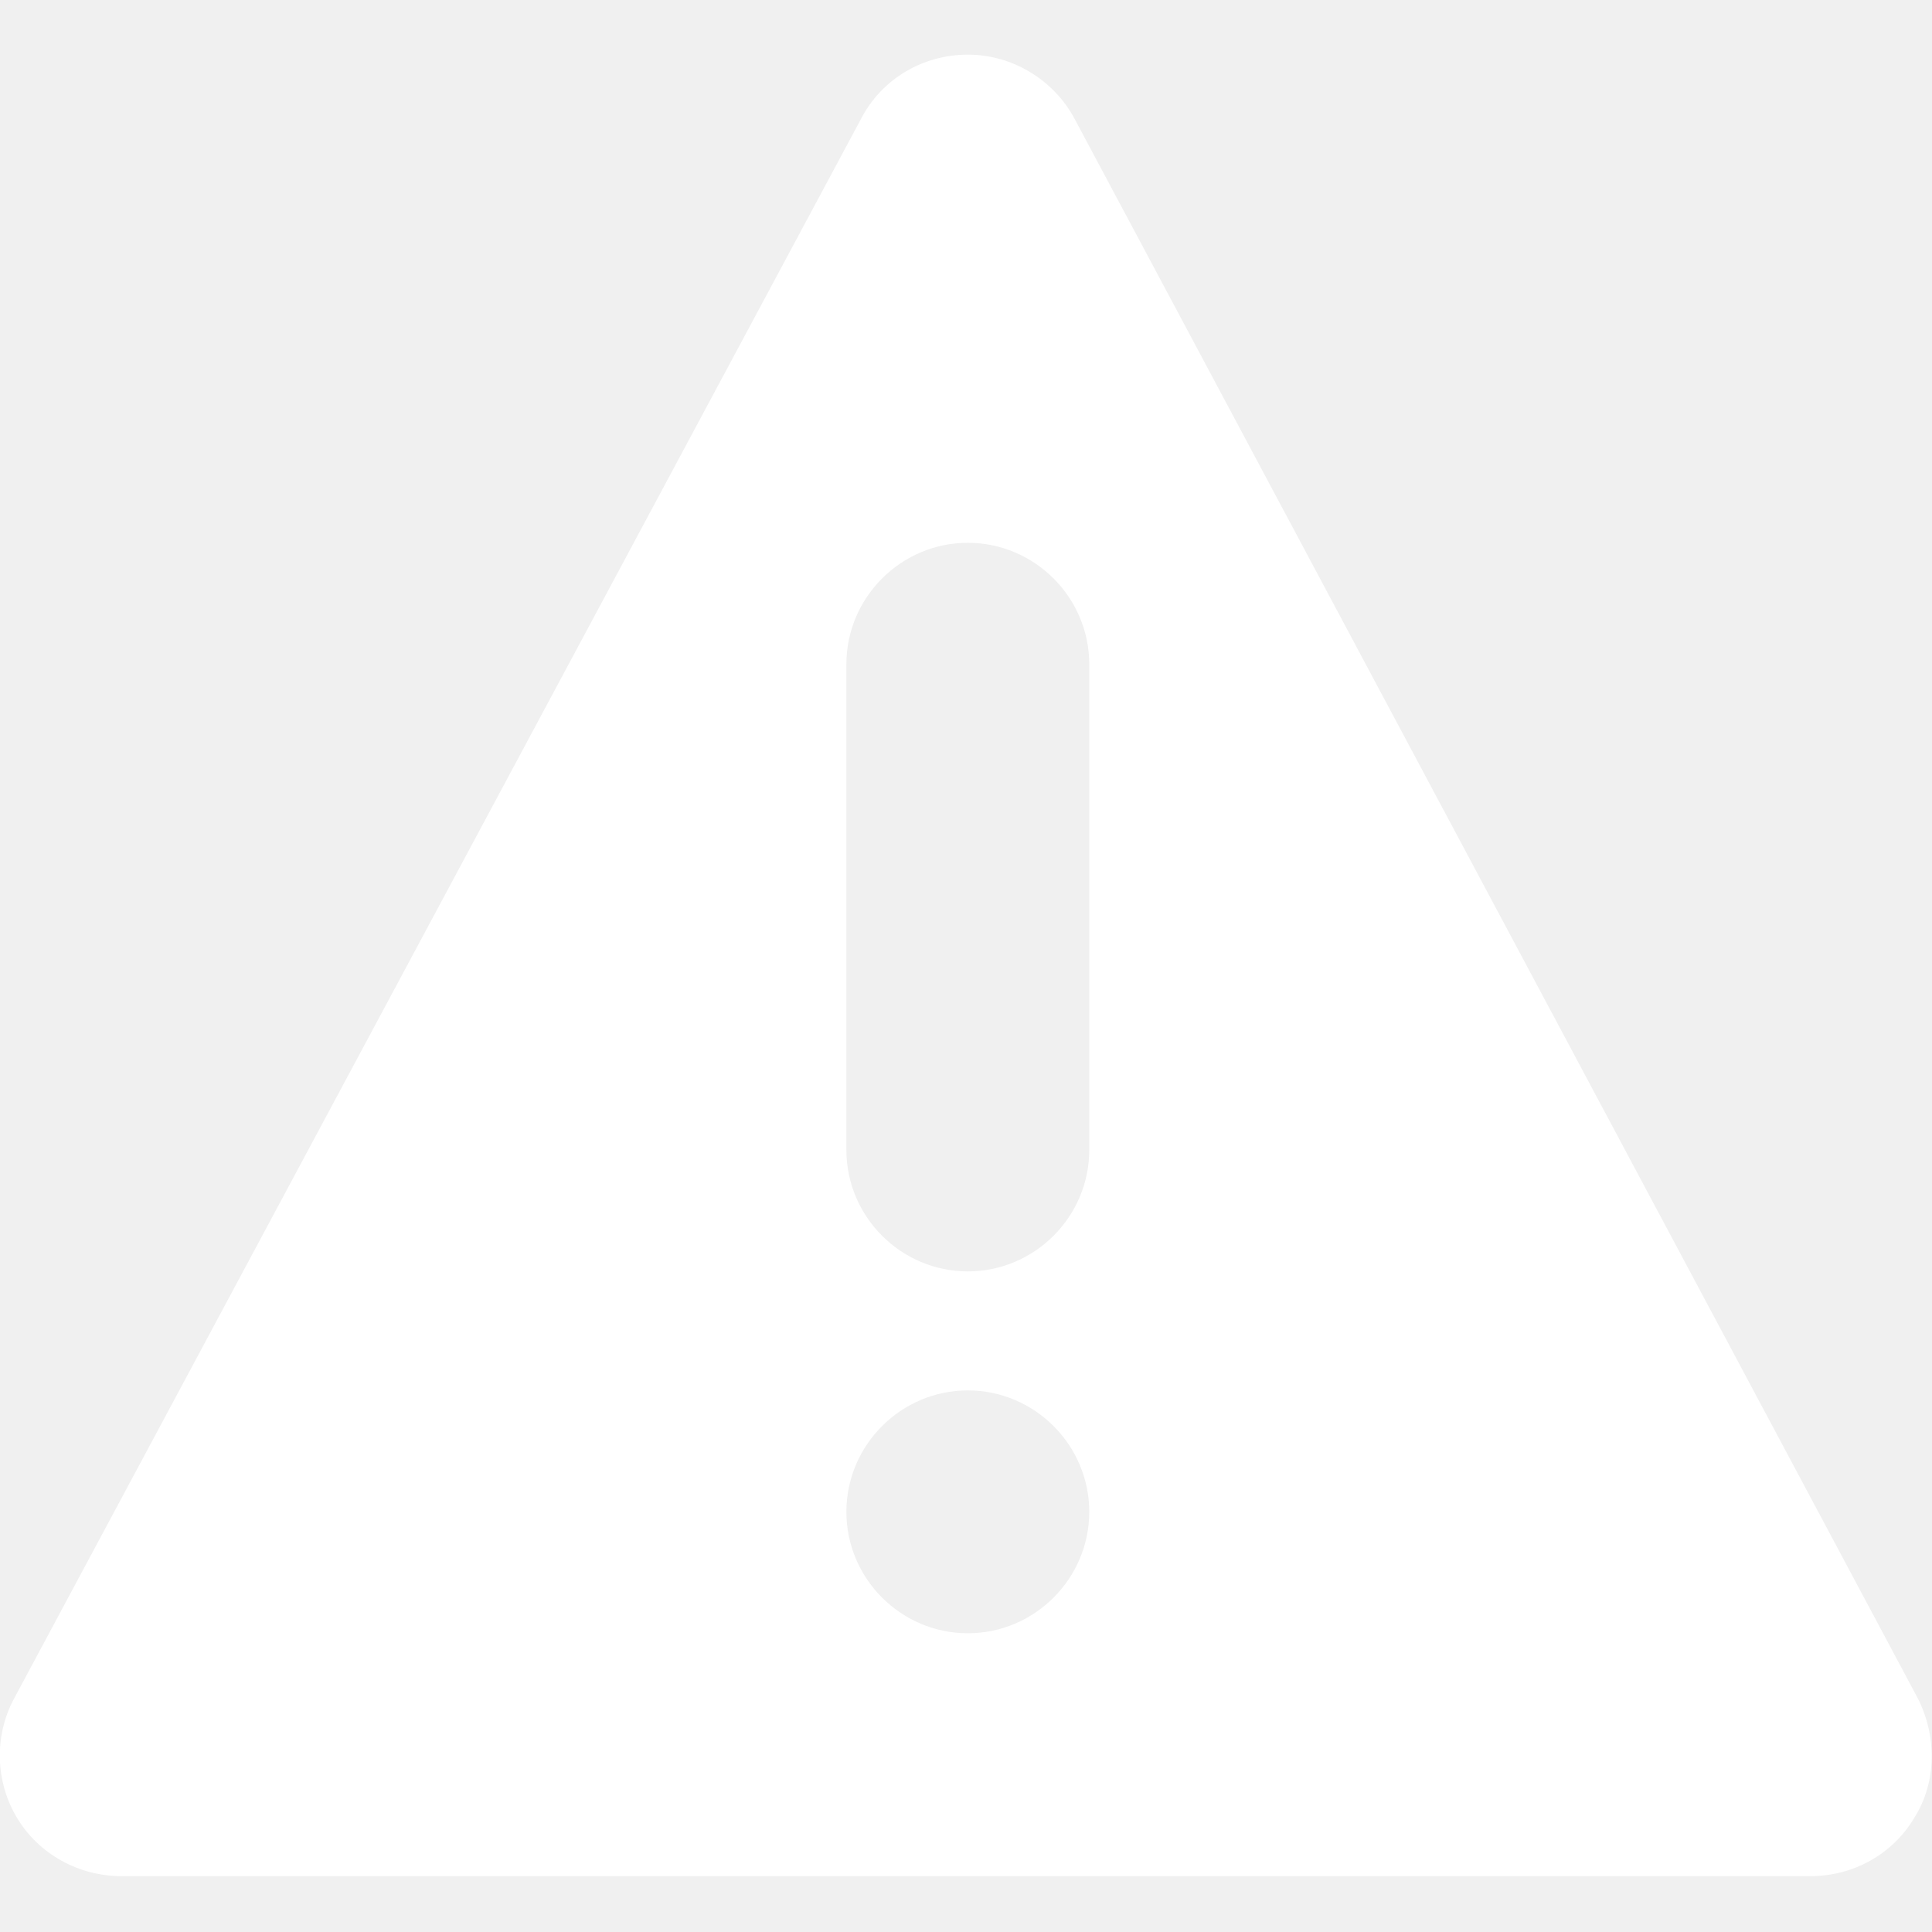
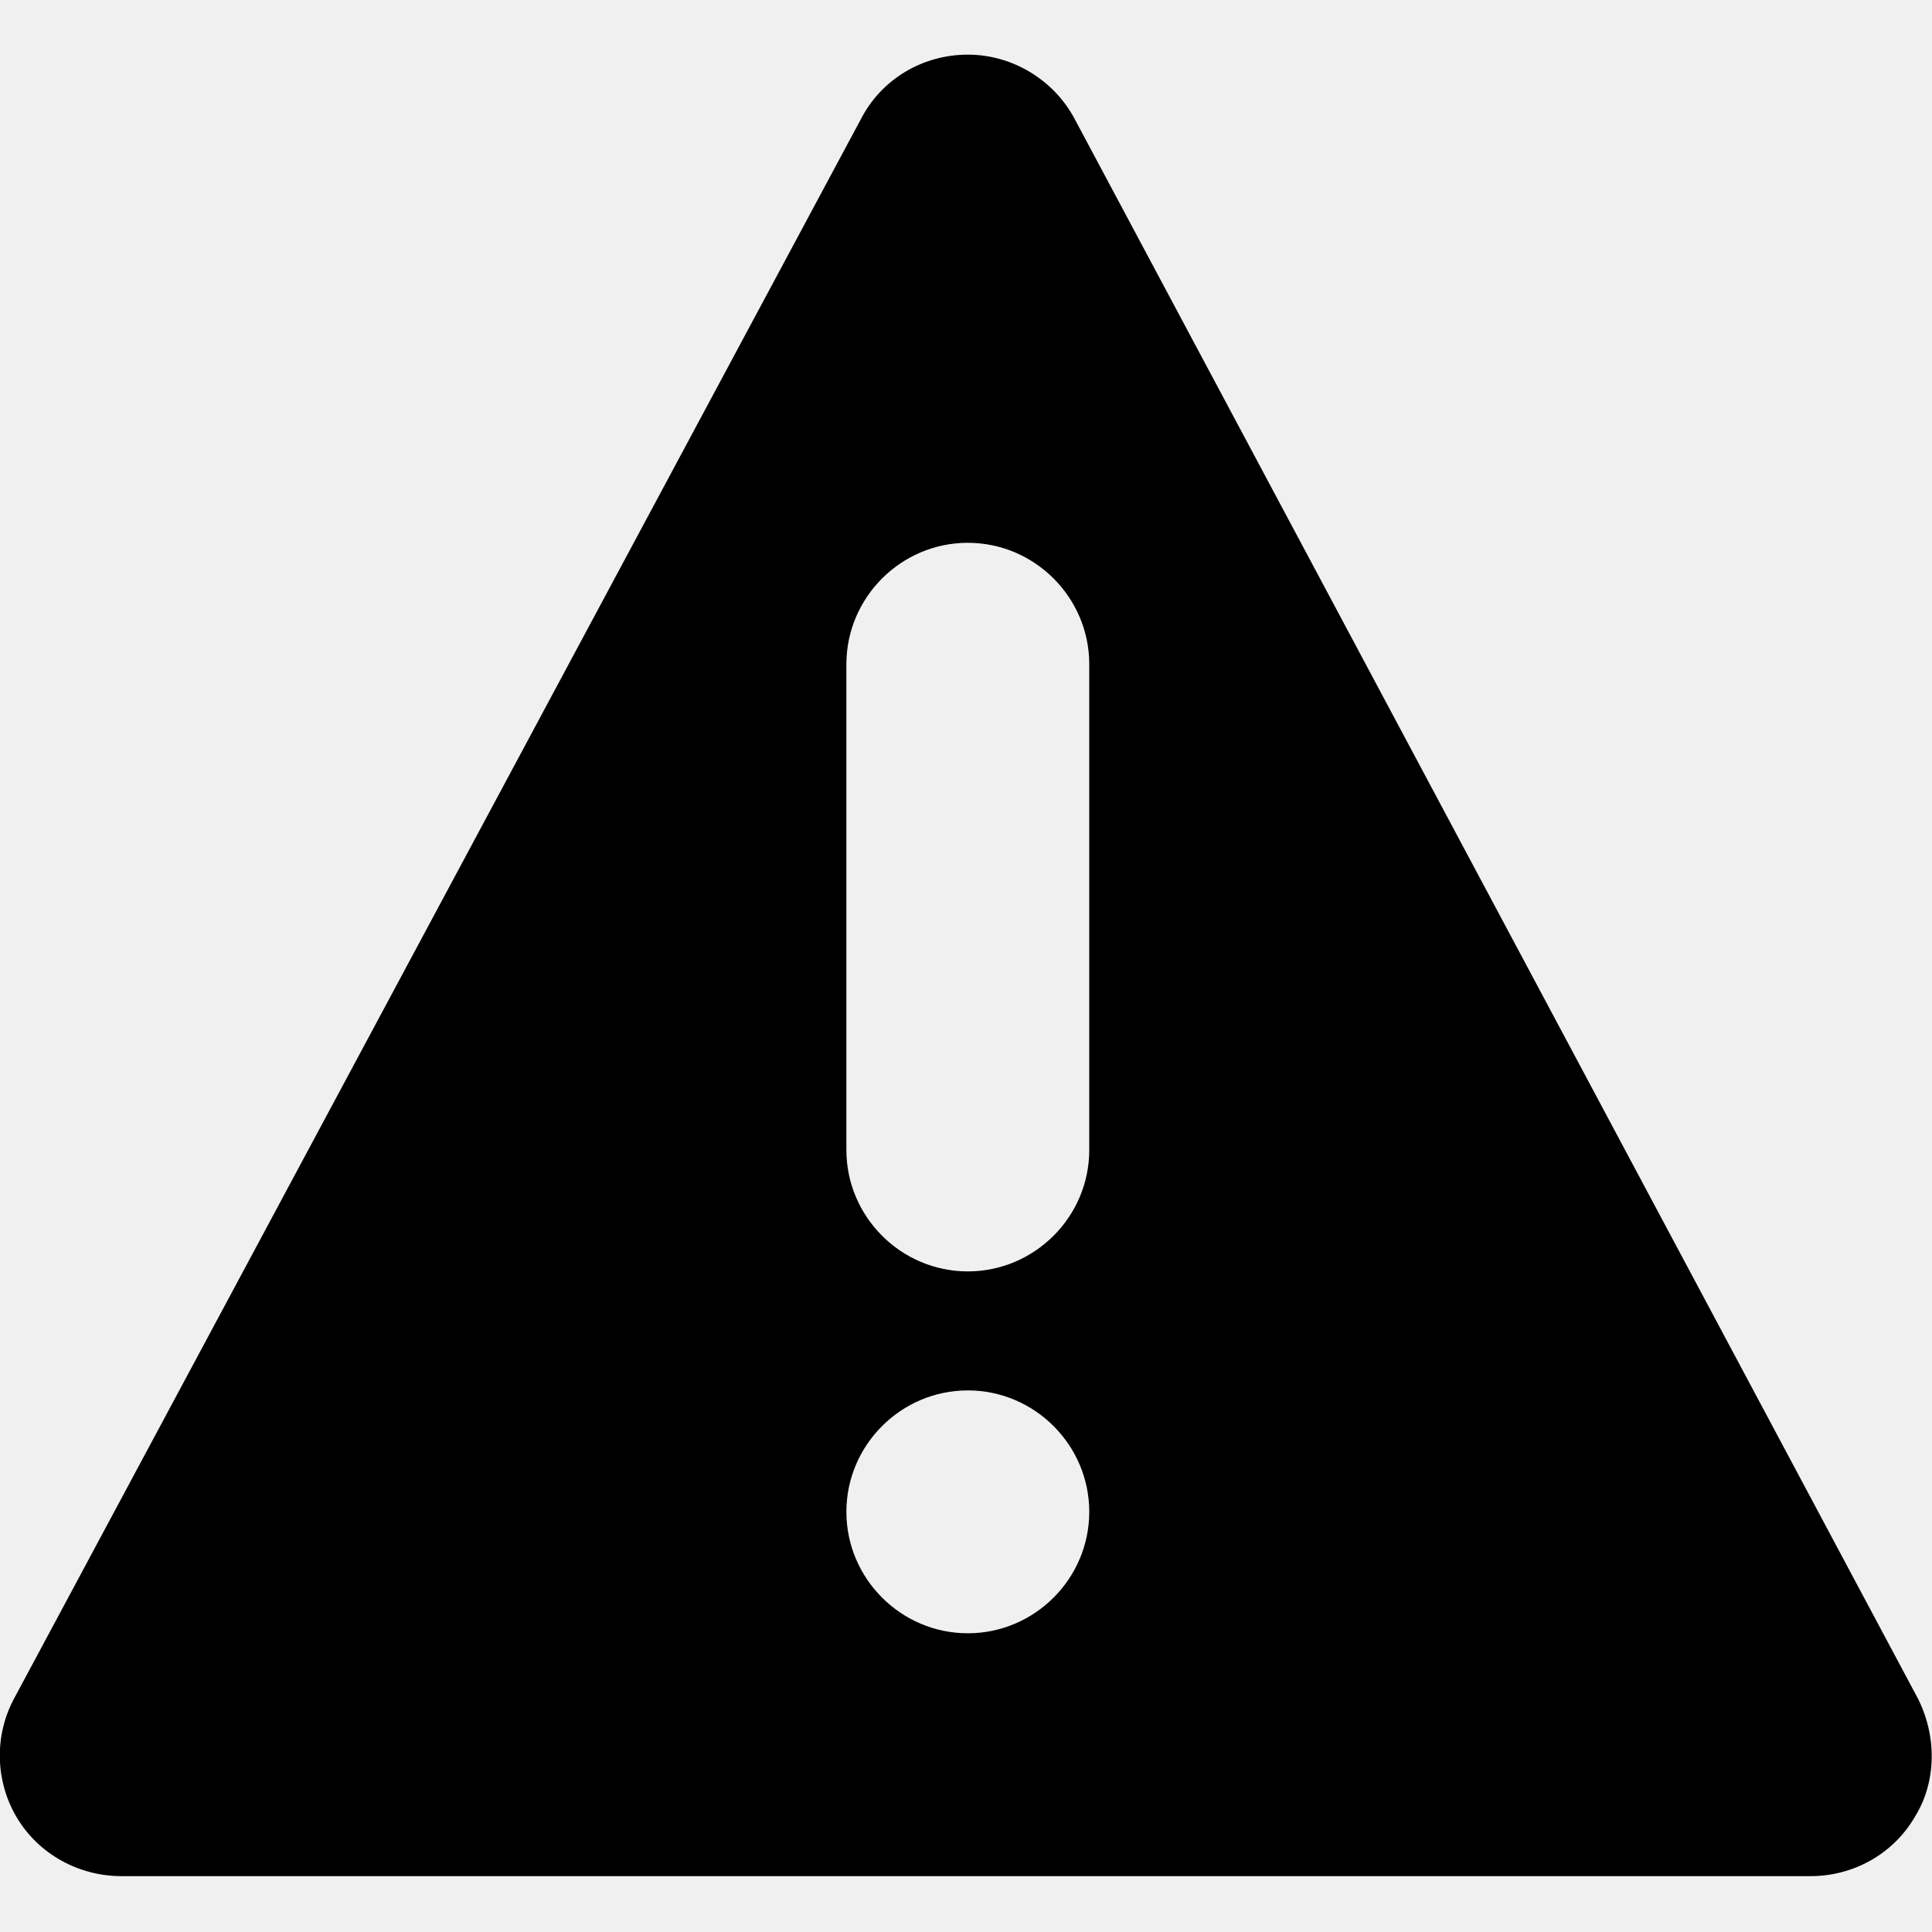
<svg xmlns="http://www.w3.org/2000/svg" version="1.1" id="svg" x="0" y="0" viewBox="0 0 15.91 15.91" xml:space="preserve">
-   <g fill="#fff">
+   <g>
    <path d="M15.79 13.98l-6.94-13C8.68 0.66 8.34 0.45 7.97 0.45H7.97c-0.37 0-0.71 0.2-0.88 0.53l-6.97 13c-0.17 0.31-0.16 0.69 0.02 0.99C0.32 15.27 0.65 15.45 1 15.45h13.91c0.35 0 0.68-0.18 0.86-0.49C15.95 14.67 15.95 14.29 15.79 13.98zM7.97 13.45c-0.55 0-1-0.45-1-1s0.45-1 1-1c0.55 0 1 0.45 1 1S8.52 13.45 7.97 13.45zM8.97 9.47c0 0.55-0.45 1-1 1 -0.55 0-1-0.45-1-1v-4c0-0.55 0.45-1 1-1 0.55 0 1 0.45 1 1V9.47z" />
  </g>
</svg>
